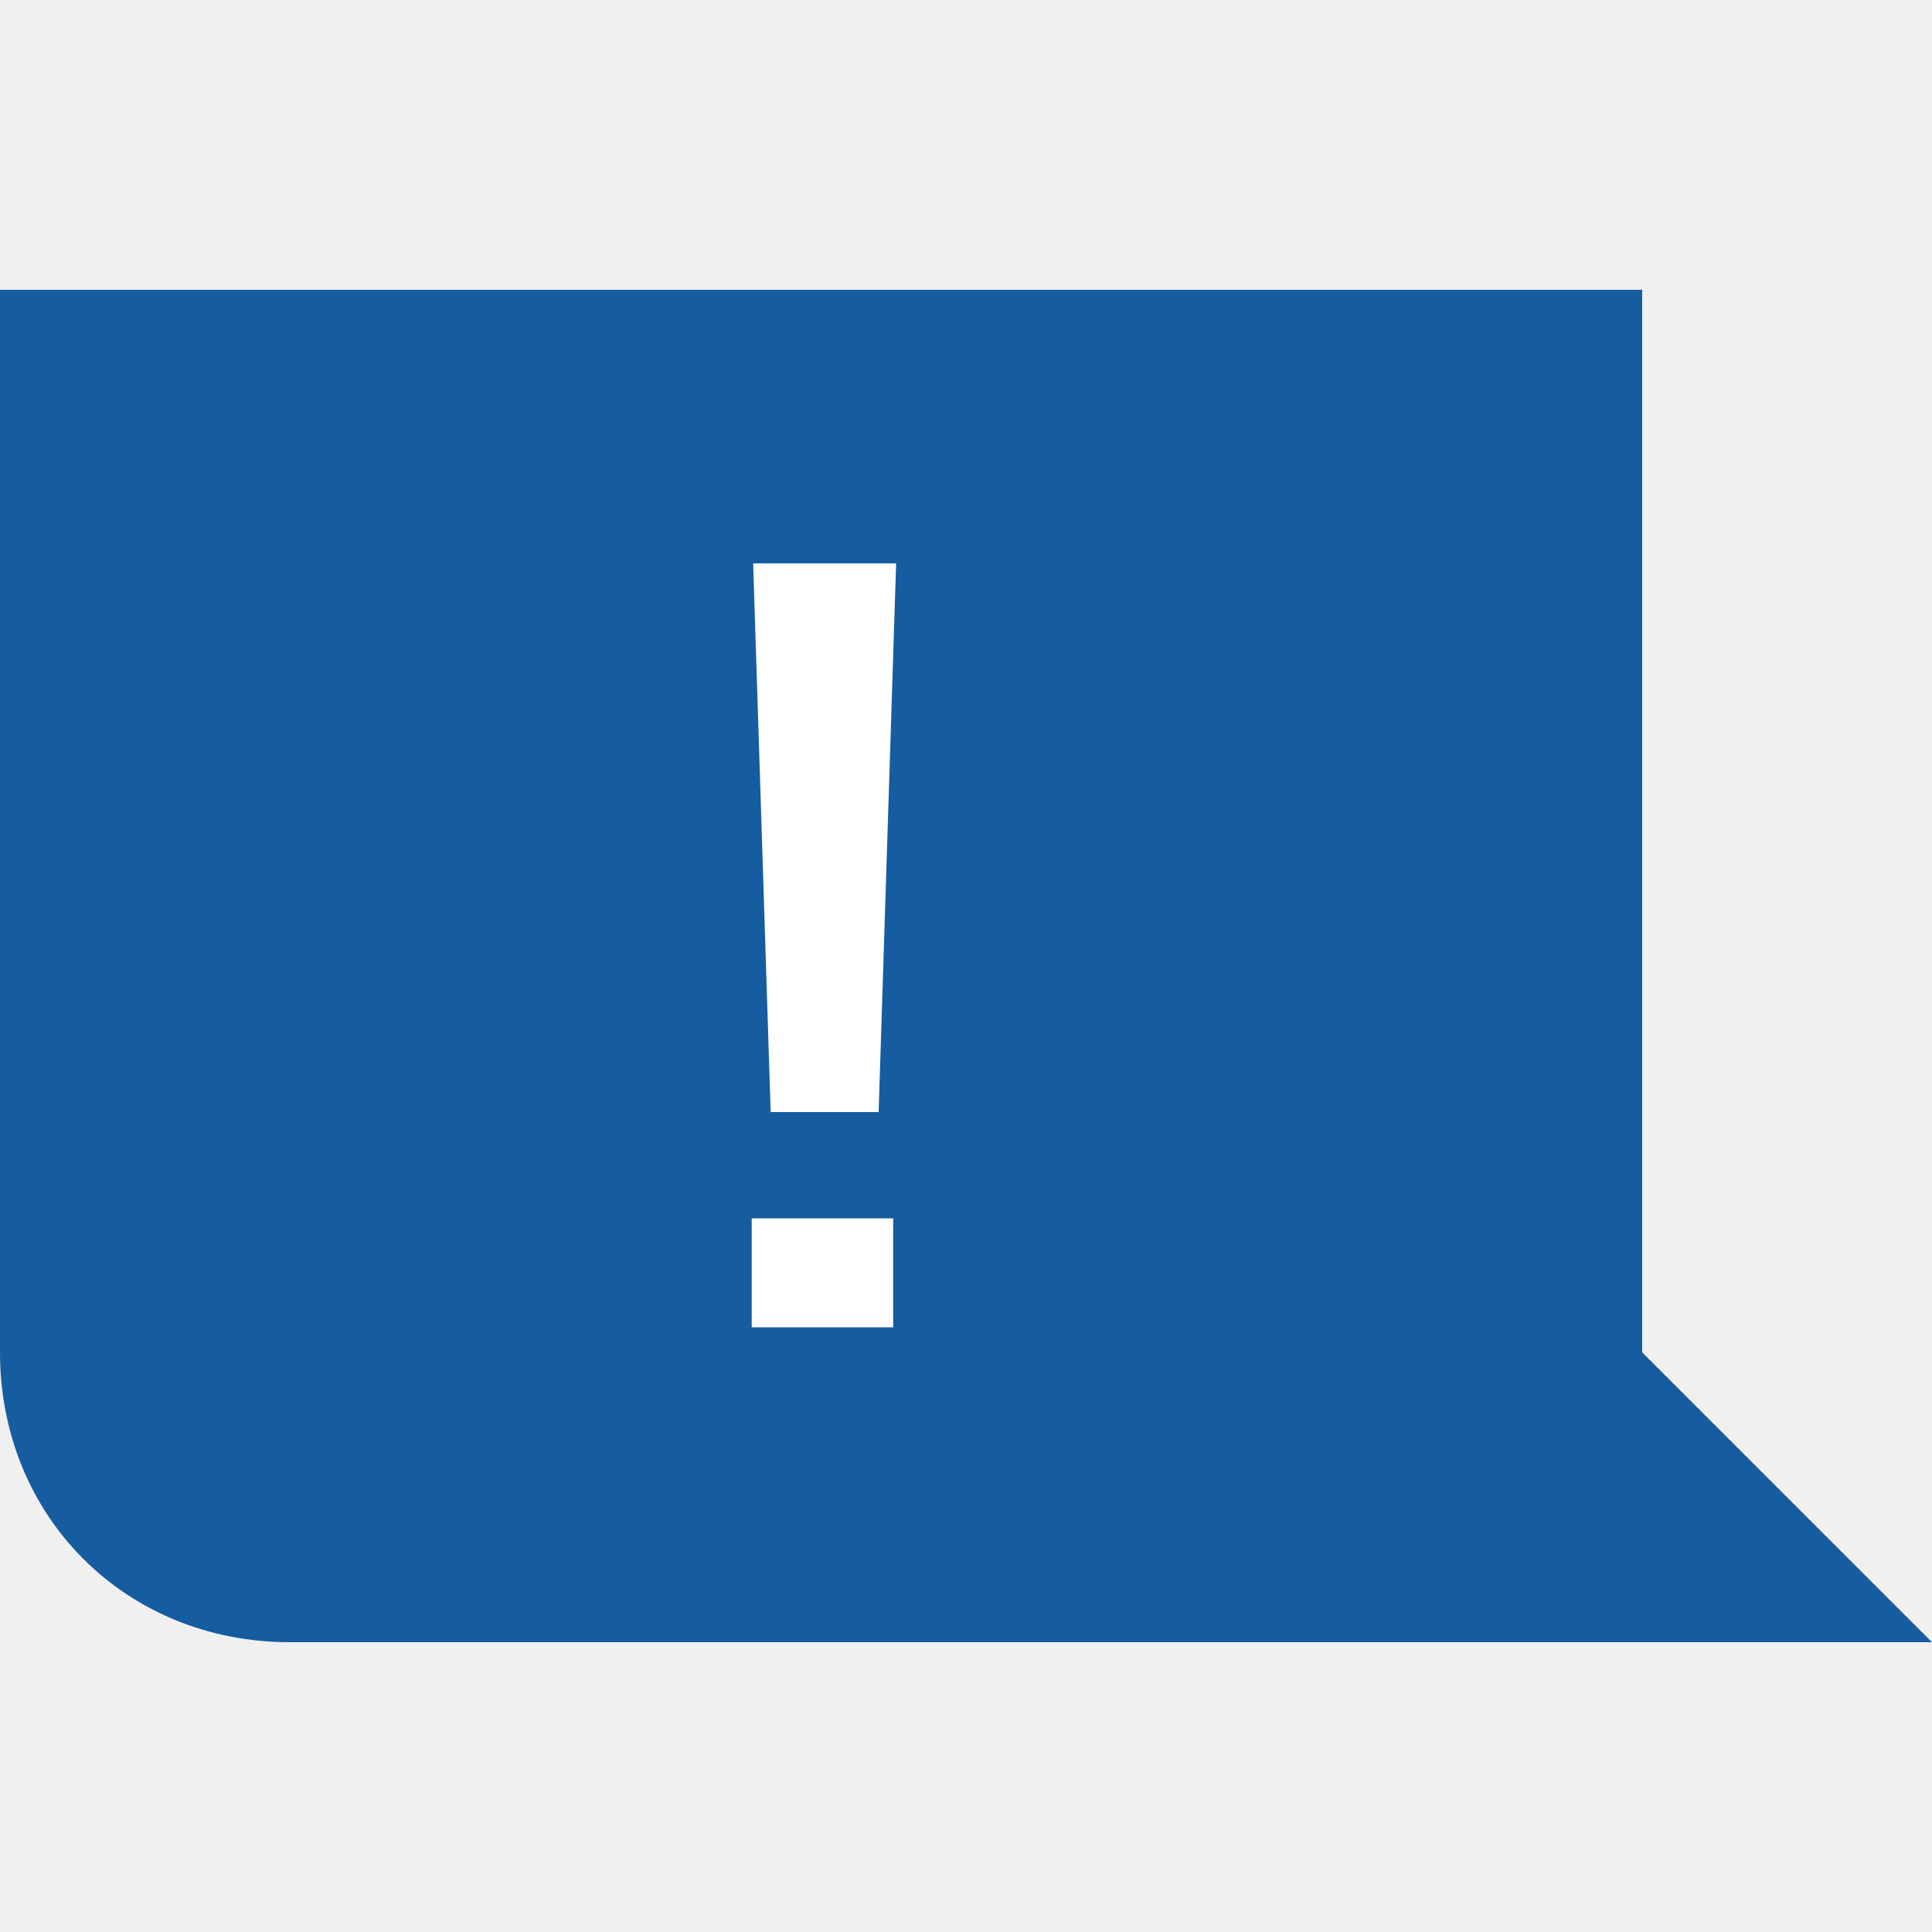
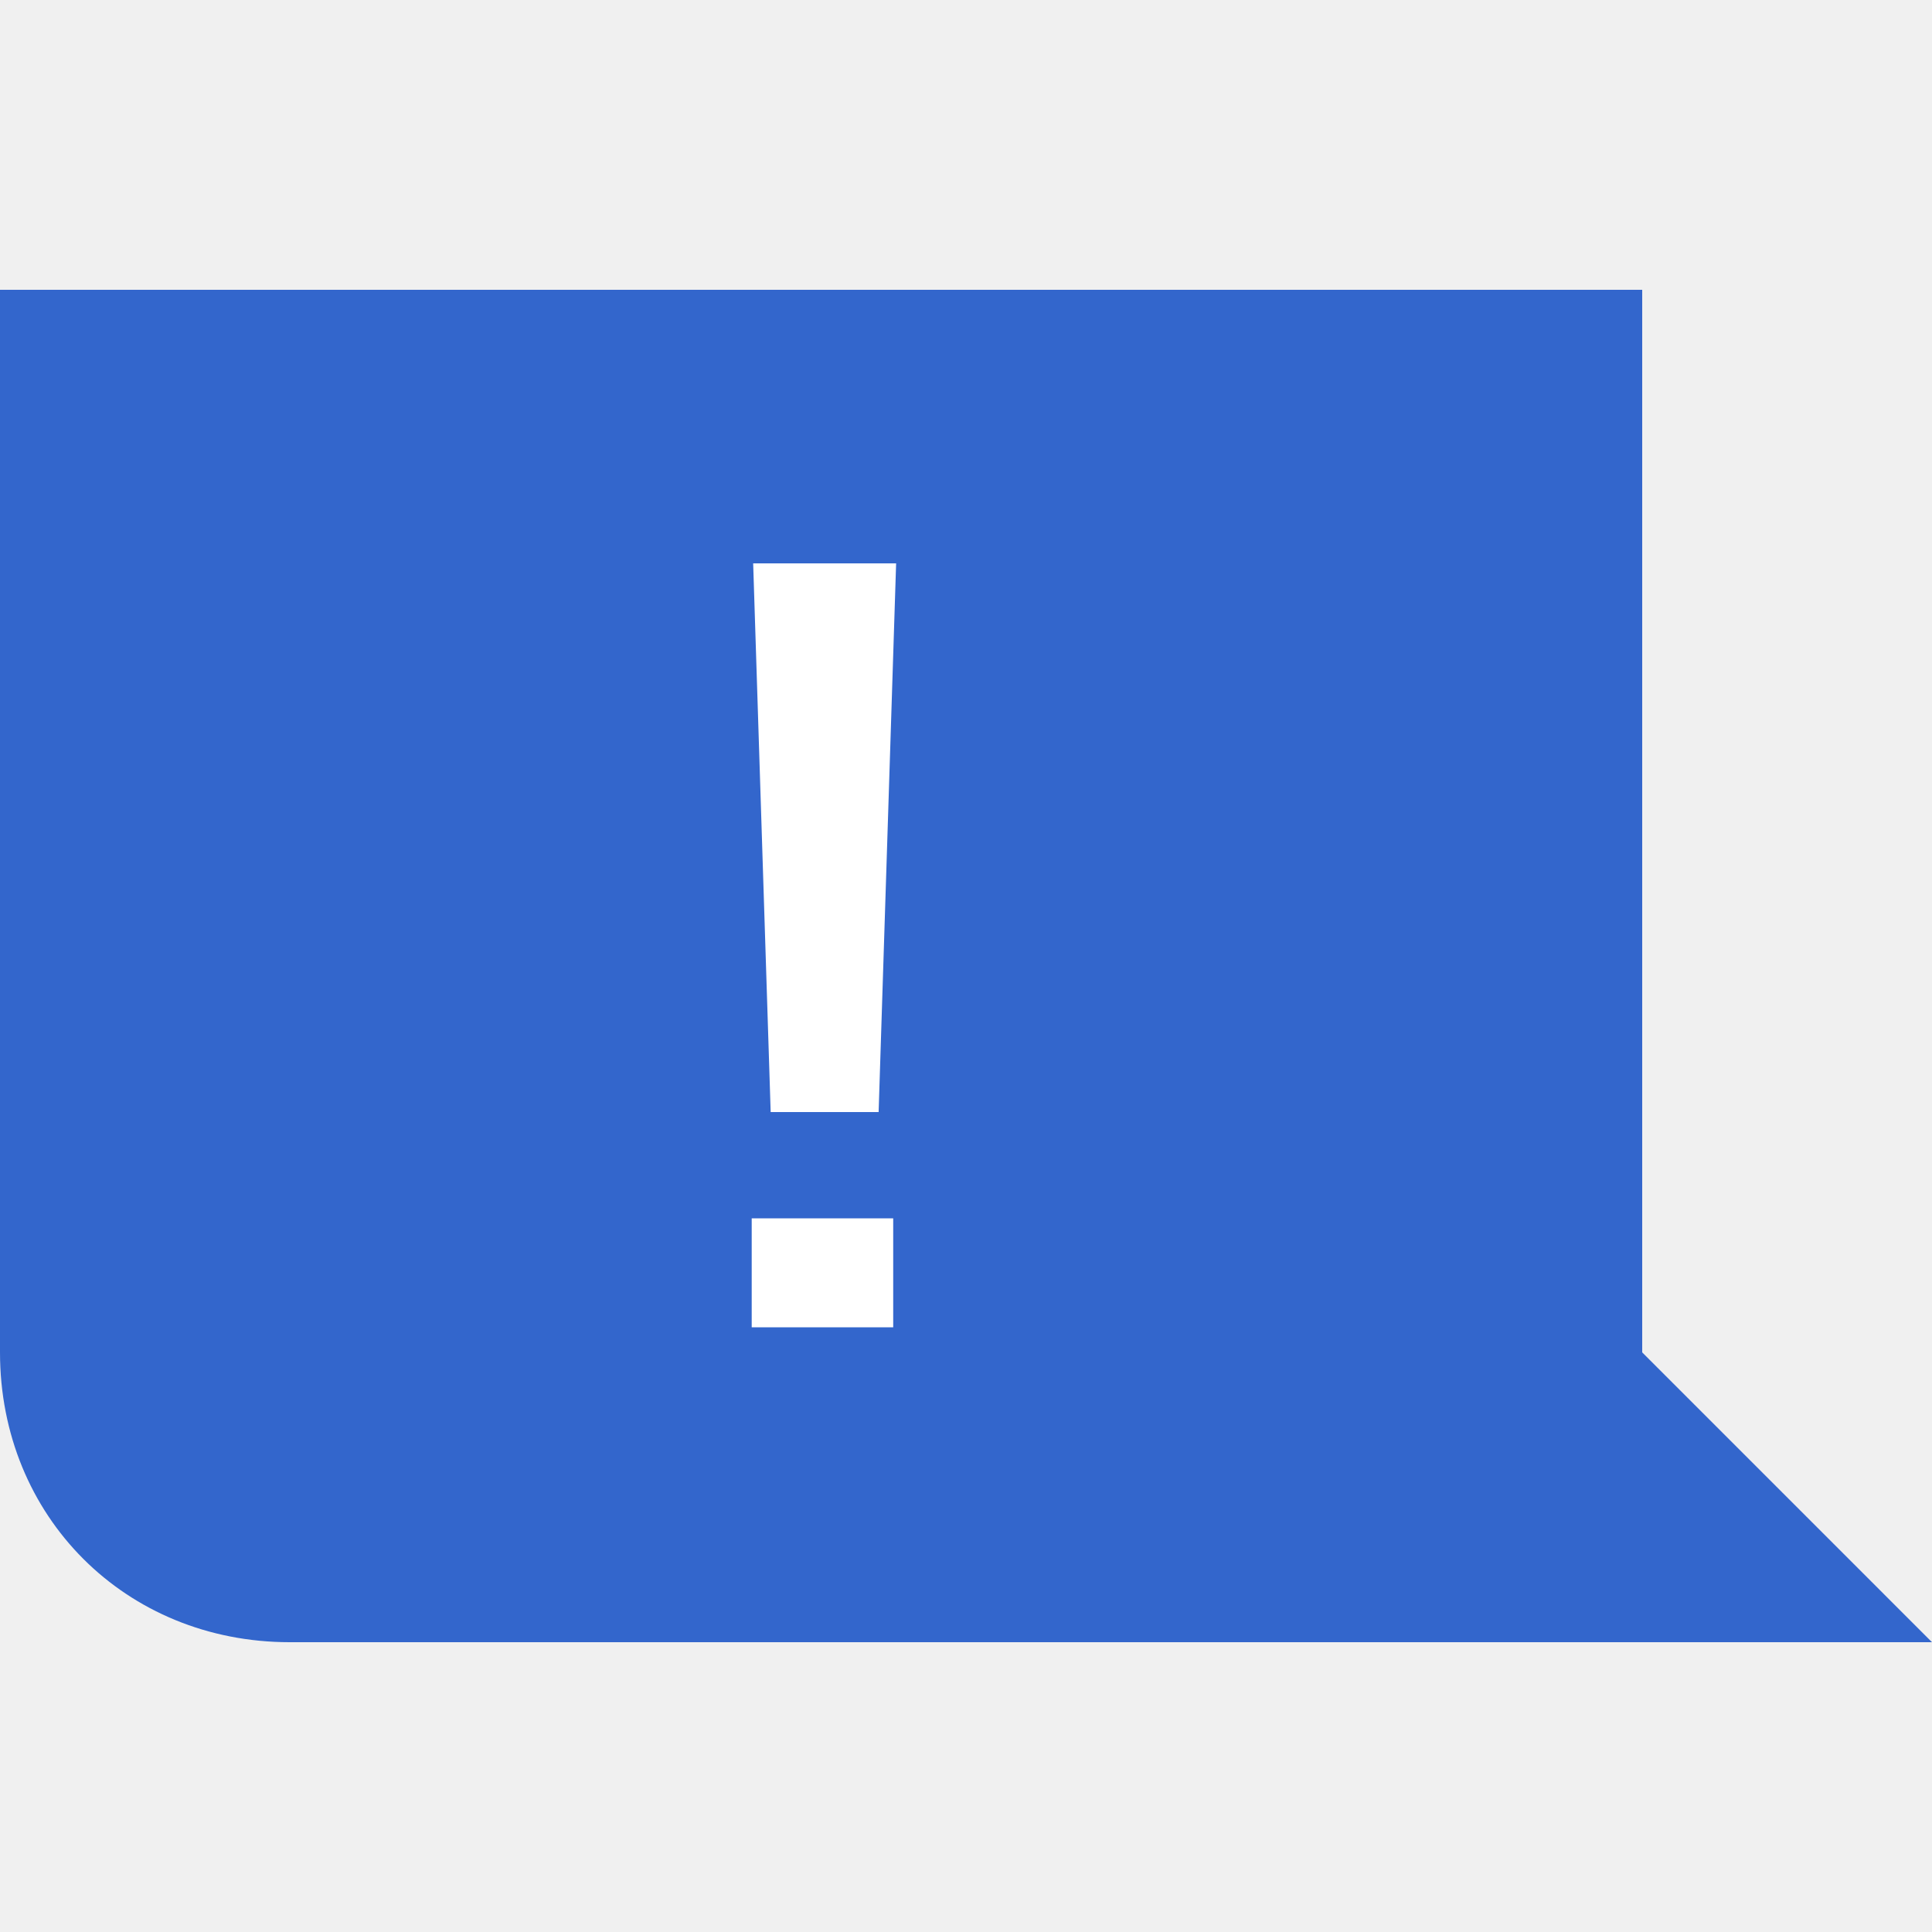
<svg xmlns="http://www.w3.org/2000/svg" width="30" height="30" viewBox="0 0 241.122 168.786">
-   <path d="M36.168 168.786h204.954l-36.168-36.169V0H0v132.617c0 20.496 15.673 36.169 36.168 36.169z" fill="#165ca0" />
-   <path d="M109.656 102.624H96.183l-2.185-68.481h17.842l-2.184 68.48zm-15.84 26.864v-13.601h17.66v13.601h-17.66z" style="-inkscape-font-specification:'Liberation Sans'" font-family="Liberation Sans" letter-spacing="0" fill="#fff" color="#000" font-weight="400" font-size="40" word-spacing="0" overflow="visible" />
+   <path d="M36.168 168.786h204.954l-36.168-36.169V0H0v132.617c0 20.496 15.673 36.169 36.168 36.169z" fill="#36c" />
+   <path d="M109.656 102.624H96.183l-2.185-68.481h17.842l-2.184 68.48zm-15.84 26.864v-13.601h17.66v13.601h-17.66z" fill="#fff" />
</svg>
